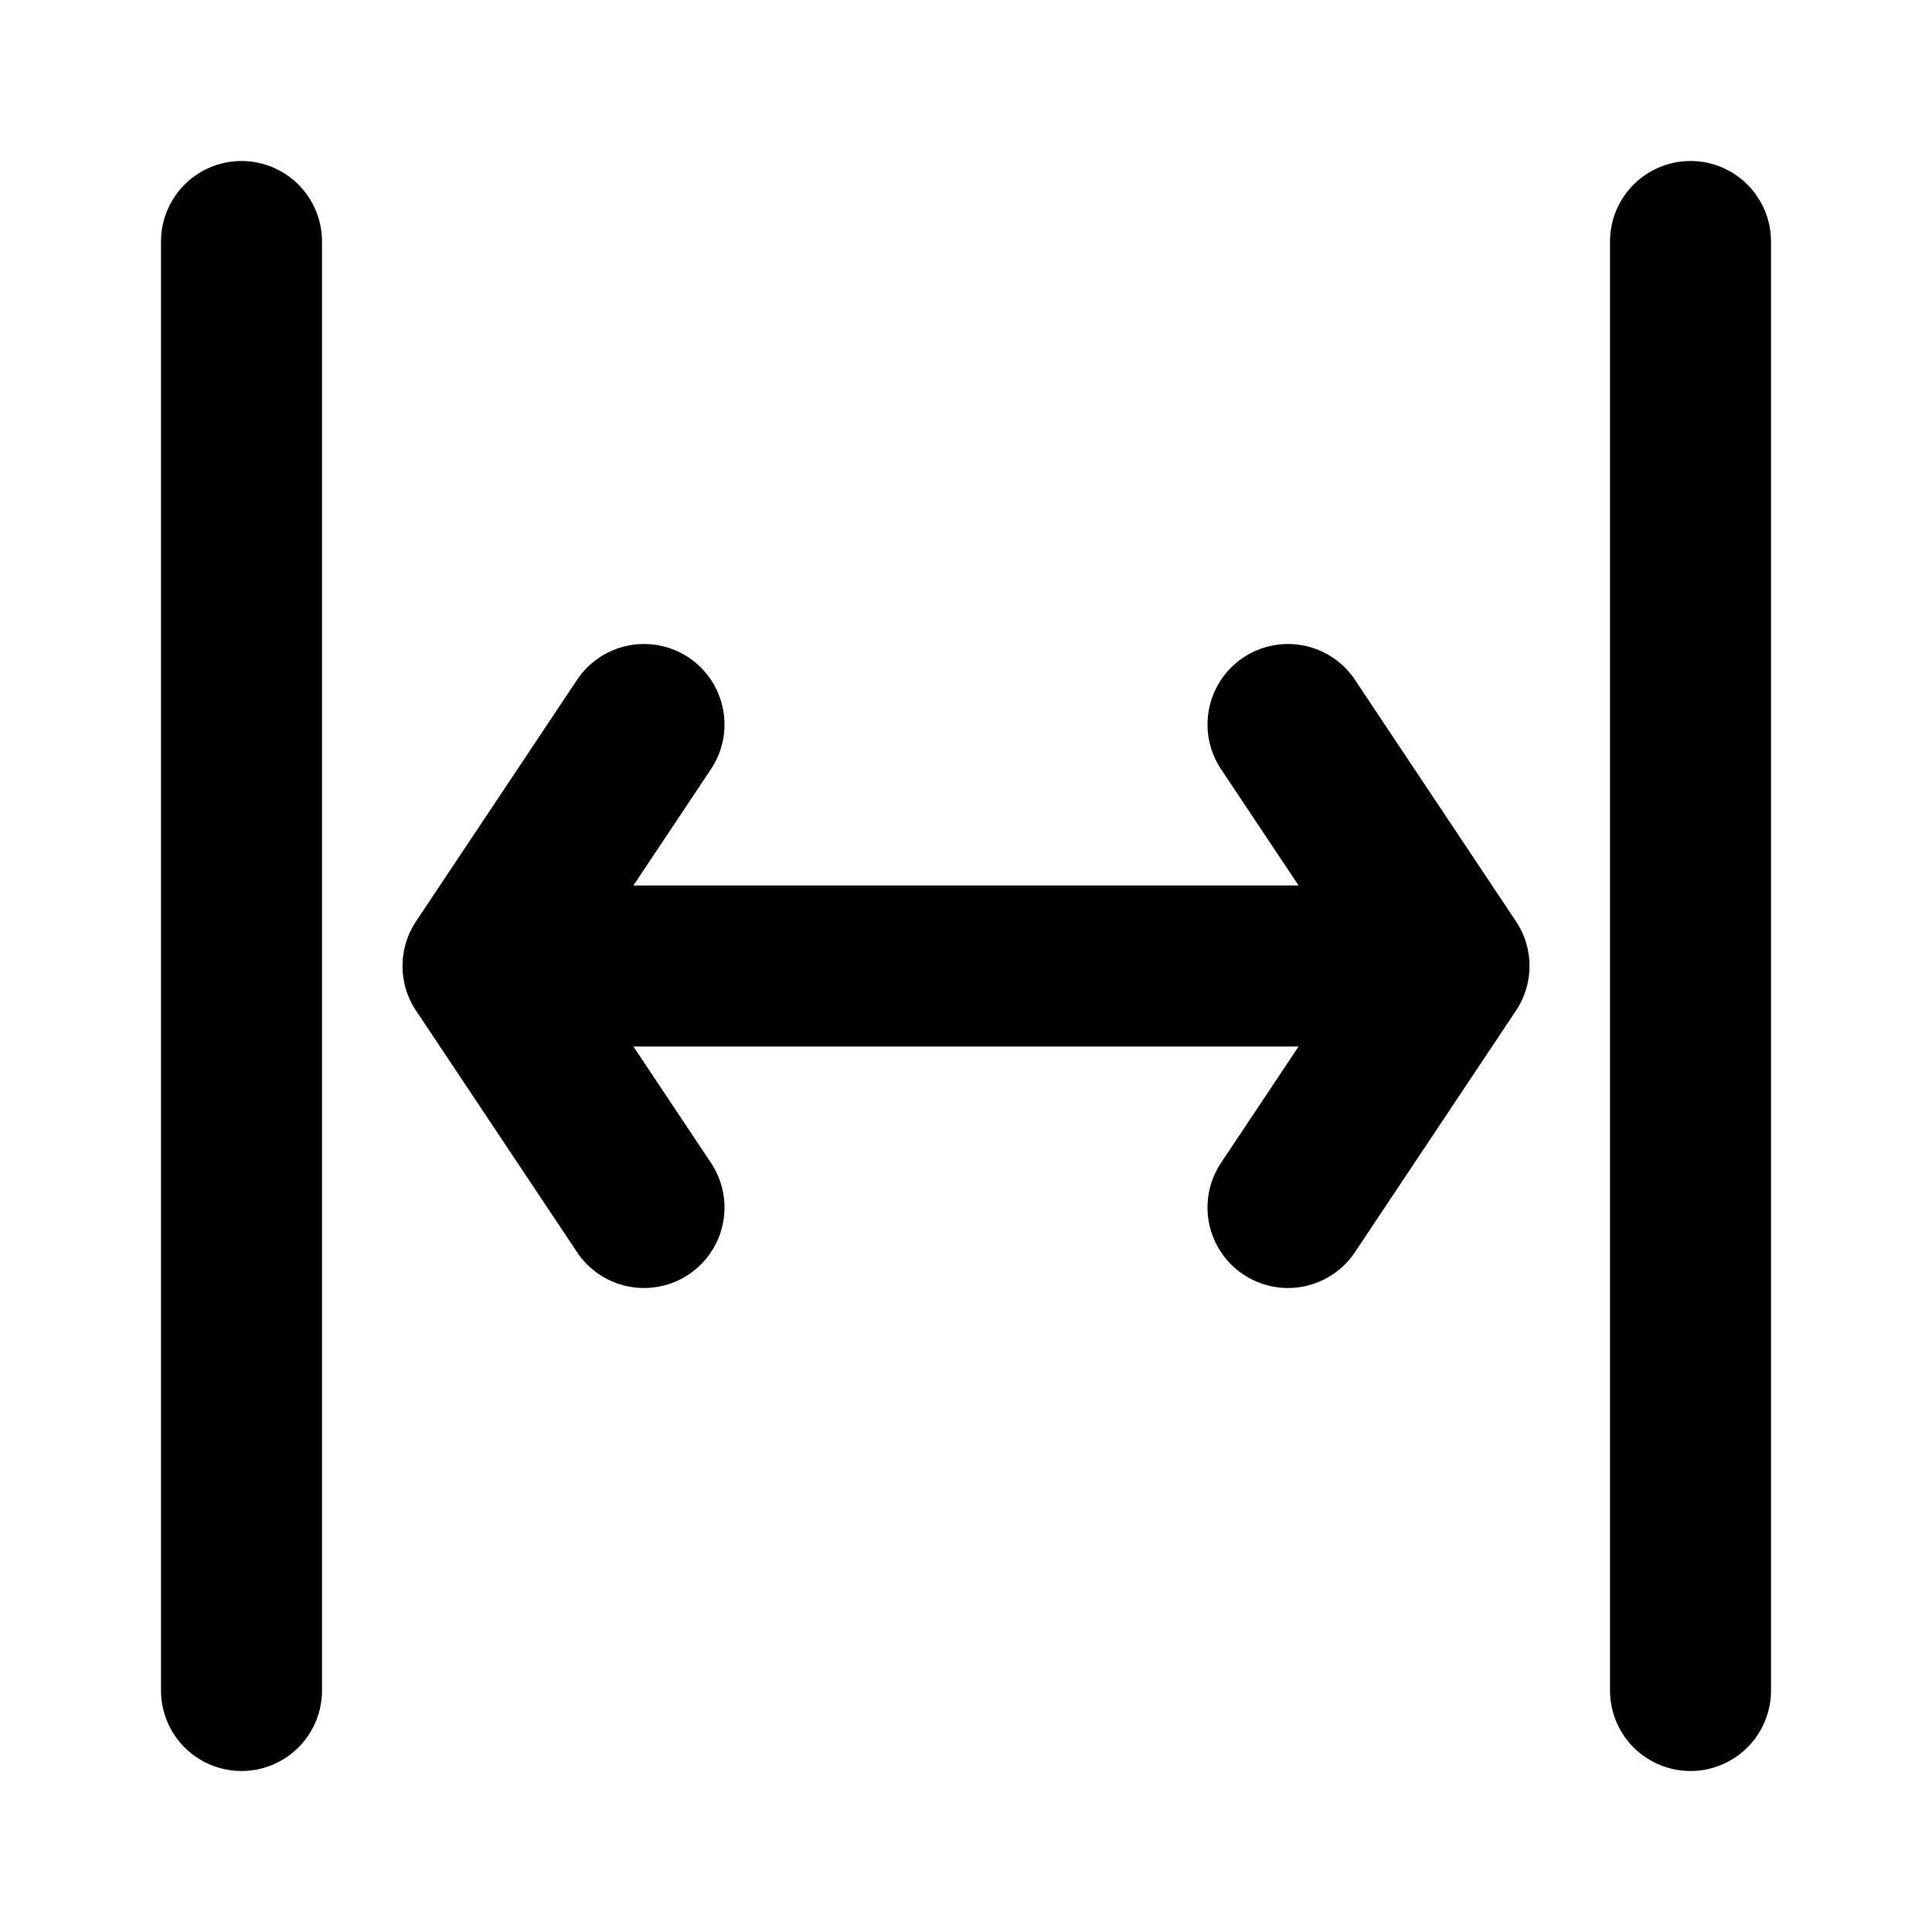
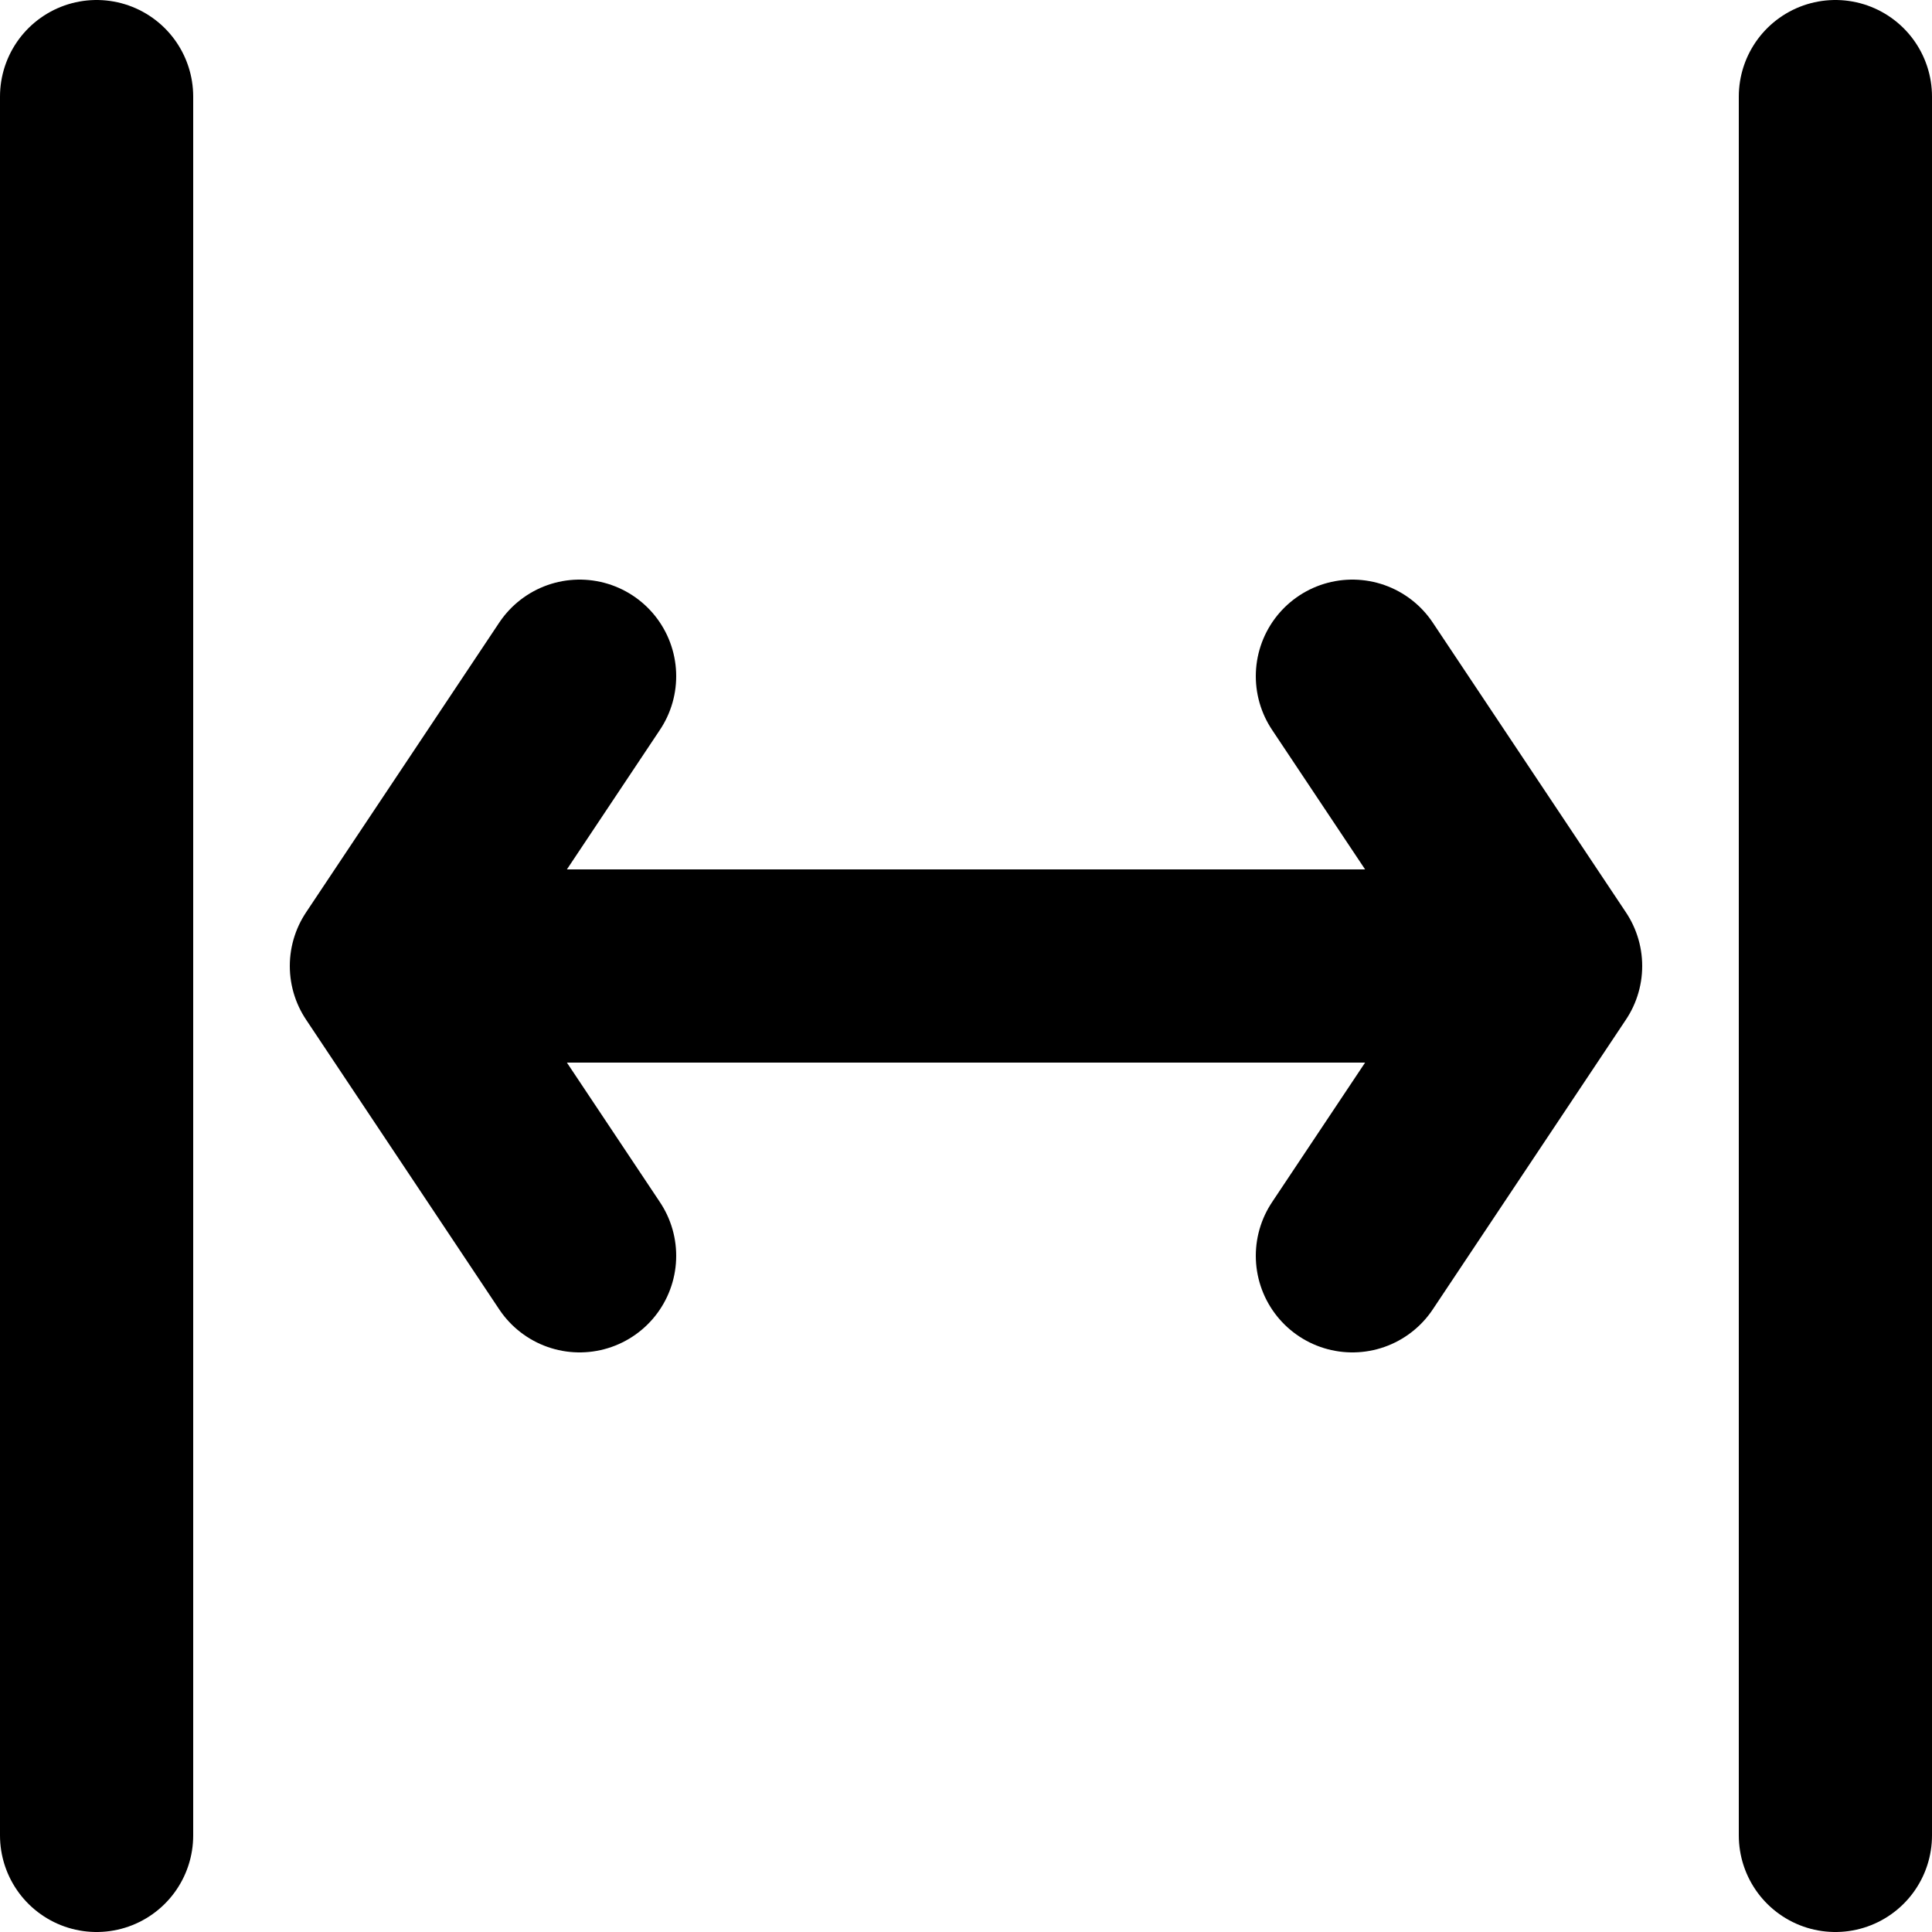
- <svg xmlns="http://www.w3.org/2000/svg" width="800" height="800" viewBox="0 0 24 24" fill="none">
-   <path d="M6 12h12M6 12l2-3m-2 3l2 3m10-3l-2-3m2 3l-2 3m5 6V3M3 21V3" stroke="#000" stroke-width="2" stroke-linecap="round" stroke-linejoin="round" />
+ <svg xmlns="http://www.w3.org/2000/svg" width="666.667" height="666.667" viewBox="0 0 20 20" fill="none">
+   <path d="M4 10h12M4 10l2-3m-2 3l2 3m10-3l-2-3m2 3l-2 3m5 6V1M1 19V1" stroke="#000" stroke-width="2" stroke-linecap="round" stroke-linejoin="round" />
</svg>
